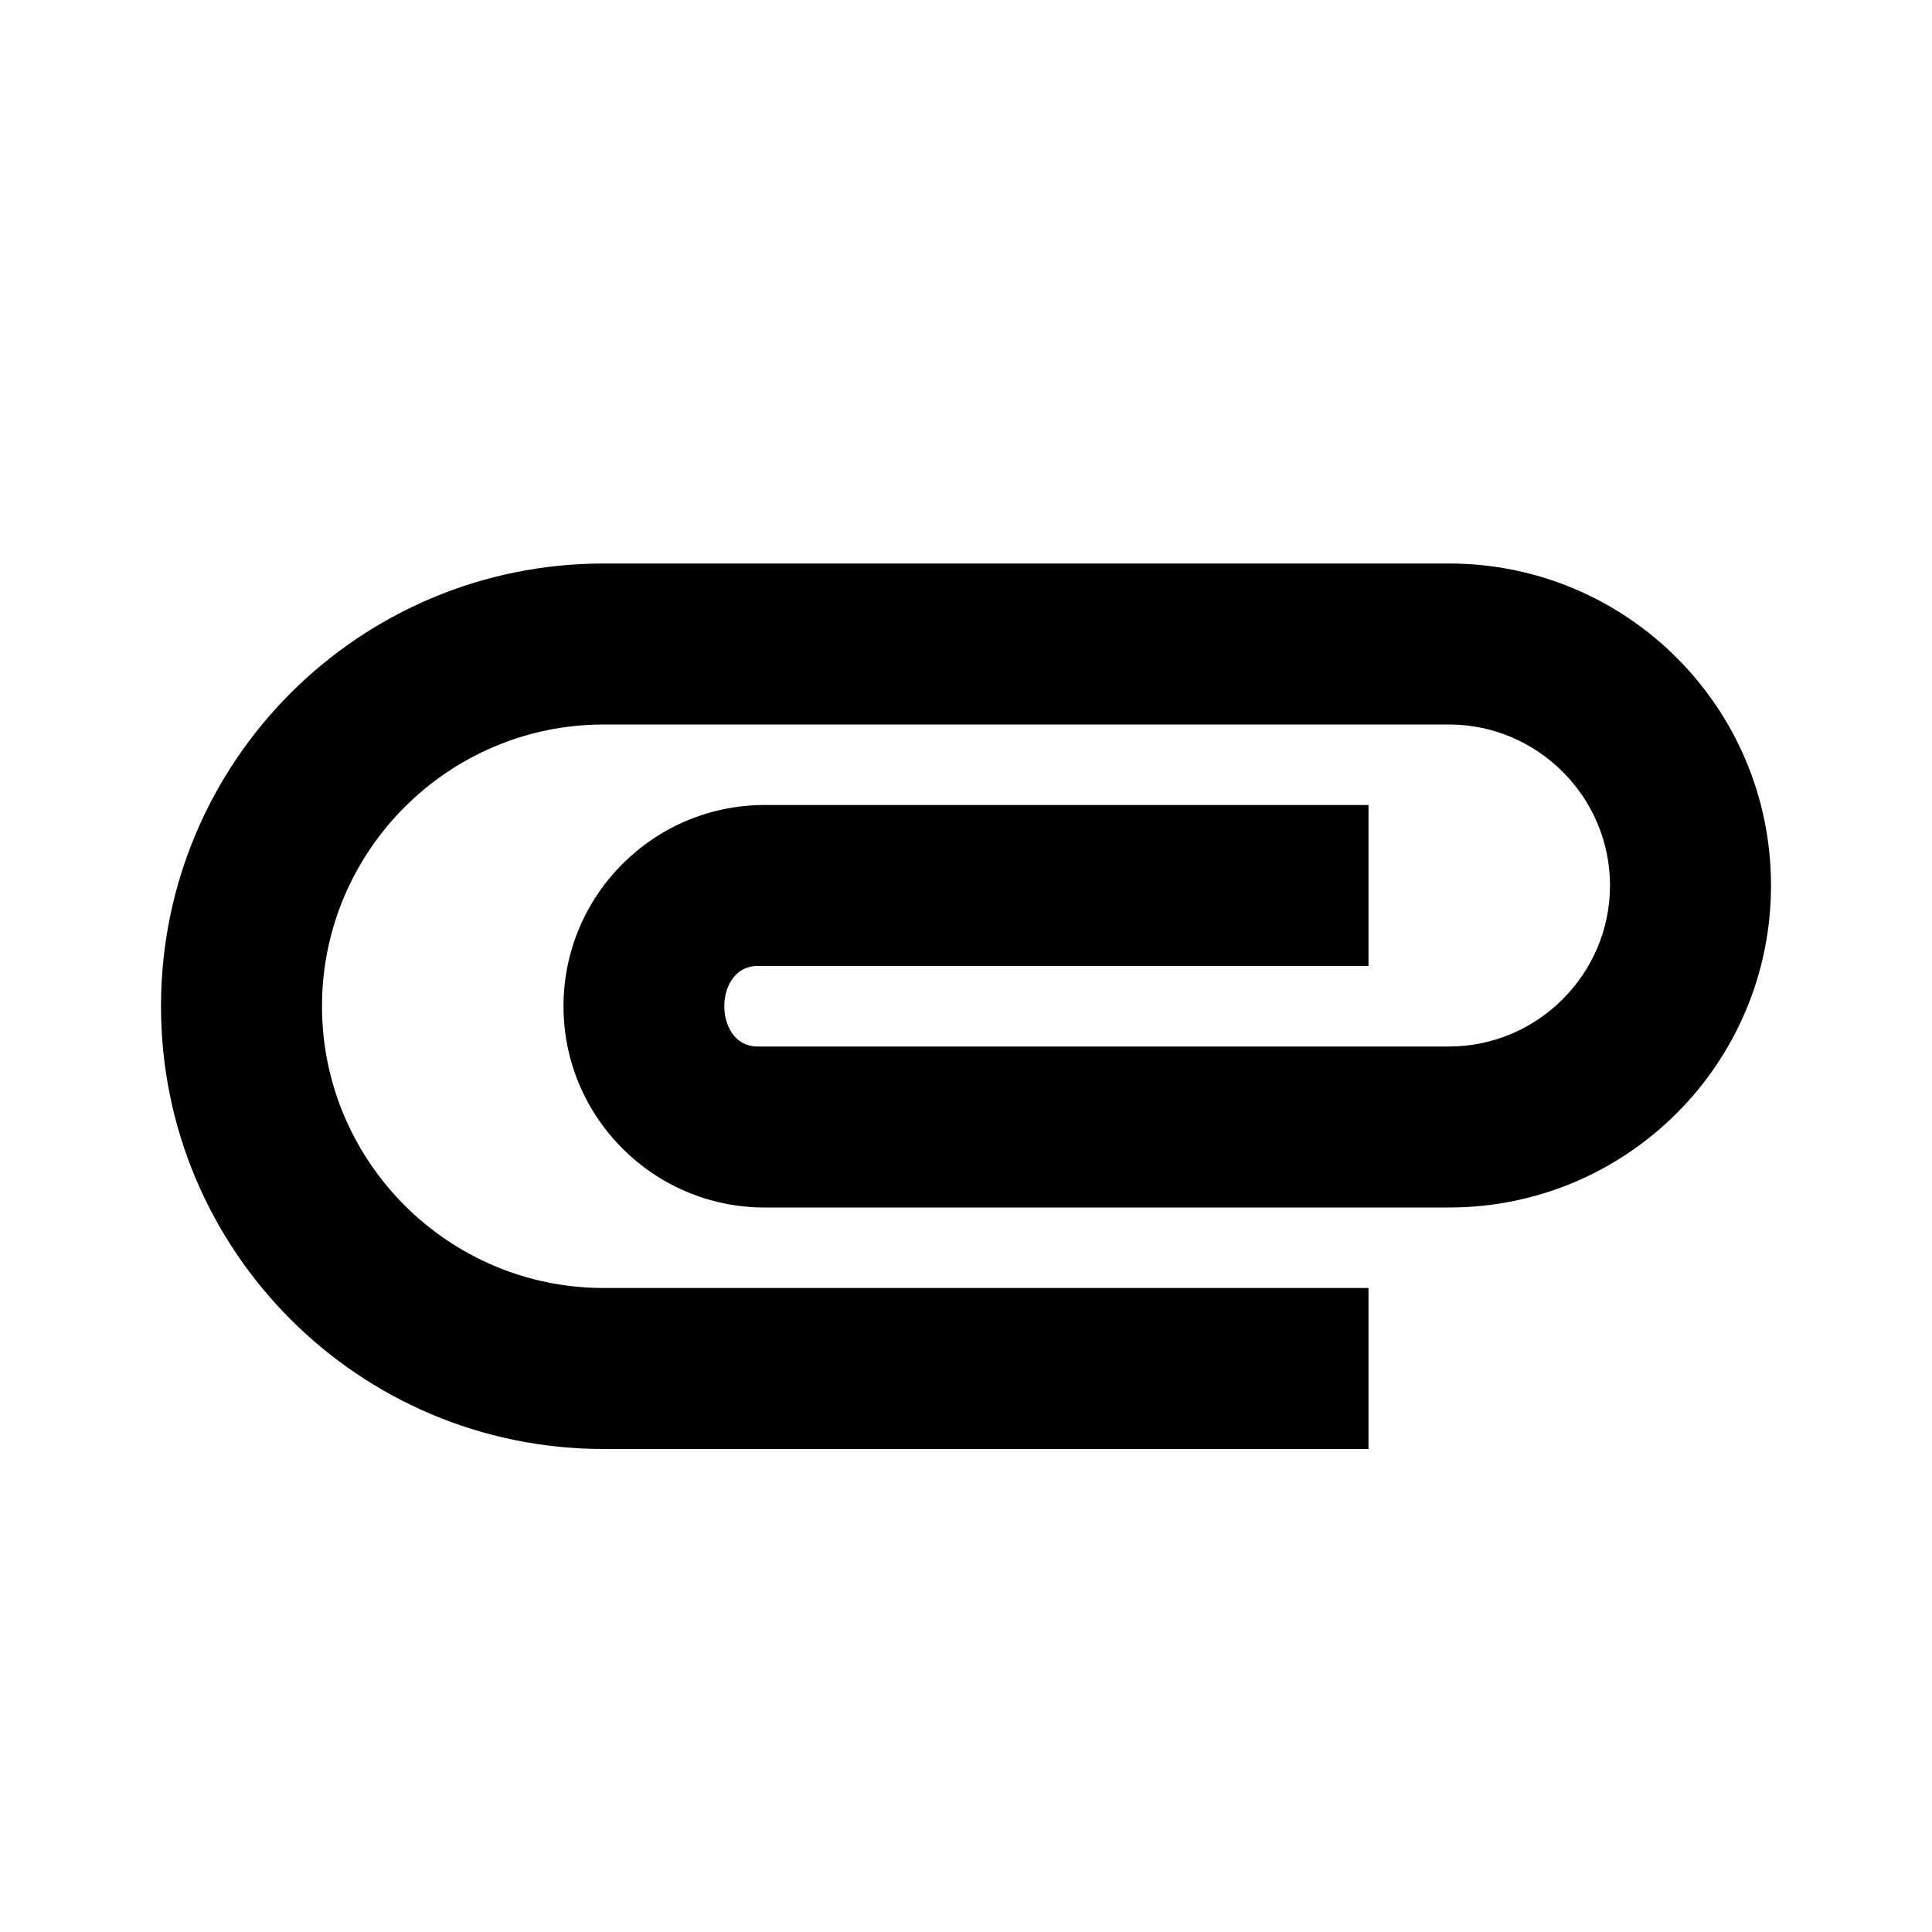
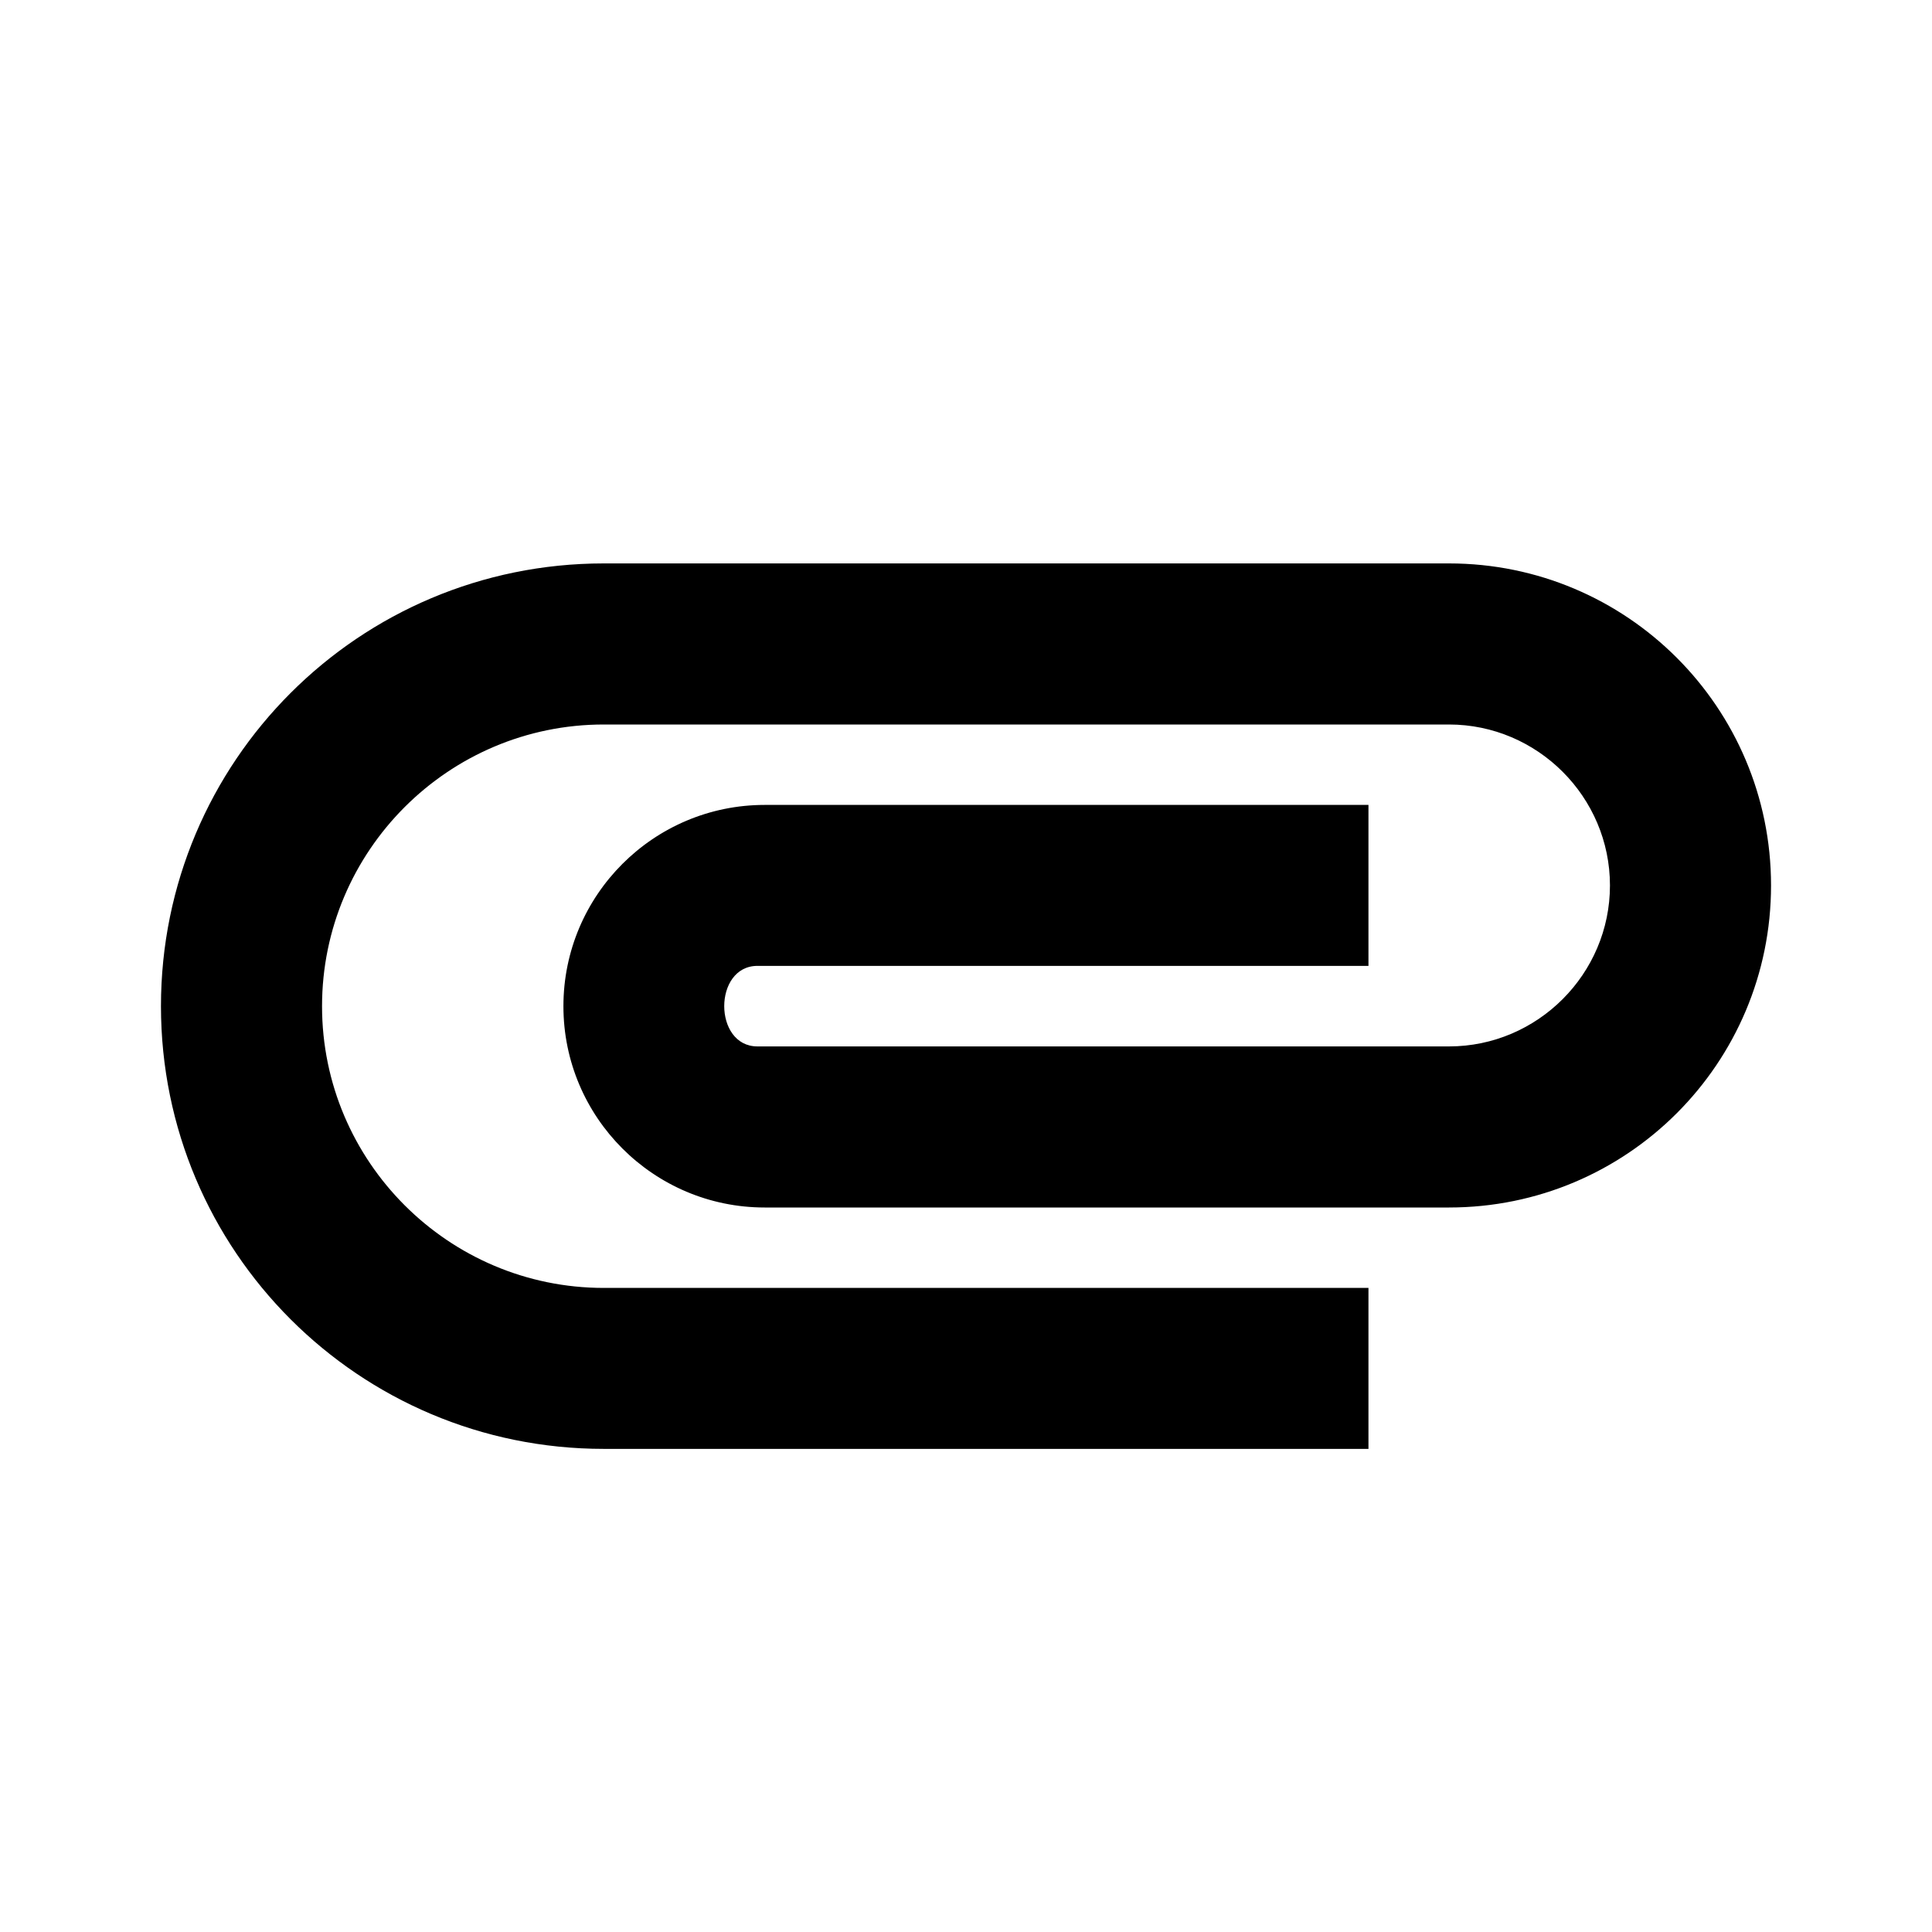
- <svg xmlns="http://www.w3.org/2000/svg" fill="#000000" height="24" viewBox="0 0 24 24" width="24">
-   <path d="M2 12.5C2 9.46 4.46 7 7.5 7H18c2.21 0 4 1.79 4 4s-1.79 4-4 4H9.5C8.12 15 7 13.88 7 12.5S8.12 10 9.5 10H17v2H9.41c-.55 0-.55 1 0 1H18c1.1 0 2-.9 2-2s-.9-2-2-2H7.5C5.57 9 4 10.57 4 12.5S5.57 16 7.5 16H17v2H7.5C4.46 18 2 15.54 2 12.5z" />
-   <path d="M0 0h24v24H0V0z" fill="none" />
+ <svg xmlns="http://www.w3.org/2000/svg" version="1.1" width="32" height="32" viewBox="0 0 32 32">
+   <path d="M2.666 16.666c0-4.054 3.28-7.334 7.334-7.334h14c2.946 0 5.334 2.386 5.334 5.334s-2.386 5.334-5.334 5.334h-11.334c-1.84 0-3.334-1.494-3.334-3.334s1.494-3.334 3.334-3.334h10v2.666h-10.12c-0.734 0-0.734 1.334 0 1.334h11.454c1.466 0 2.666-1.2 2.666-2.666s-1.2-2.666-2.666-2.666h-14c-2.574 0-4.666 2.094-4.666 4.666s2.094 4.666 4.666 4.666h12.666v2.666h-12.666c-4.054 0-7.334-3.28-7.334-7.334z" />
</svg>
